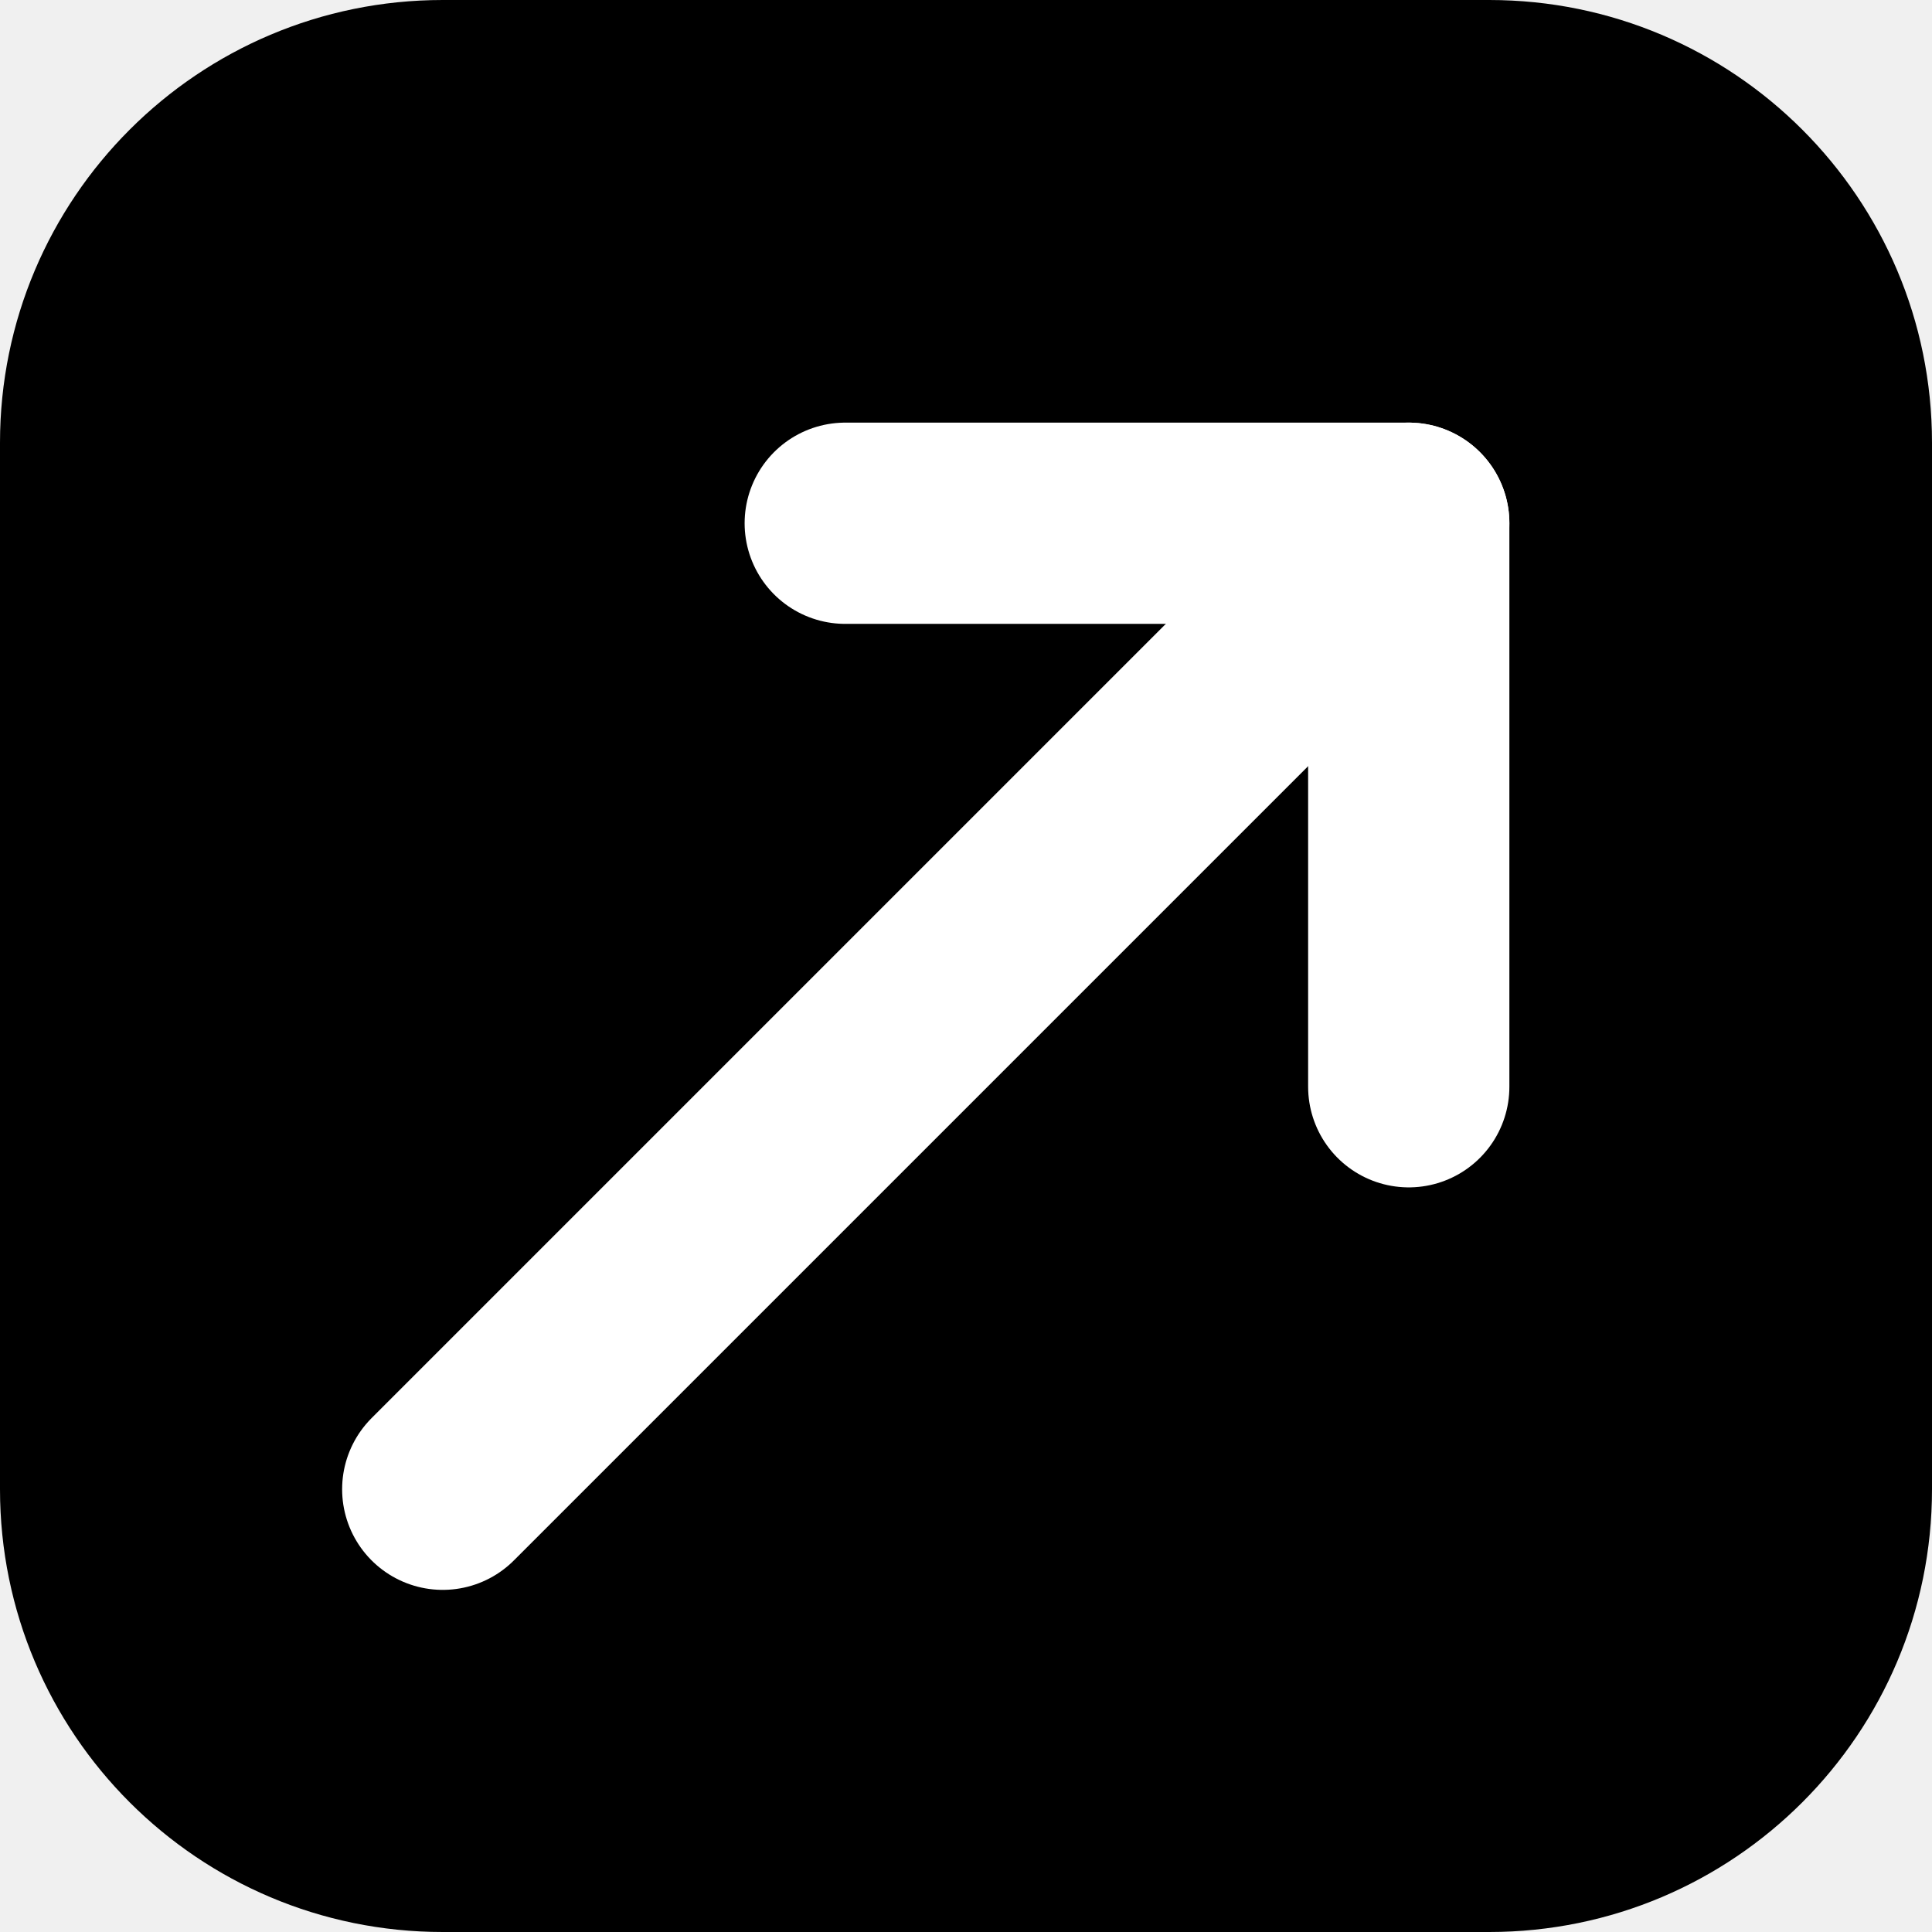
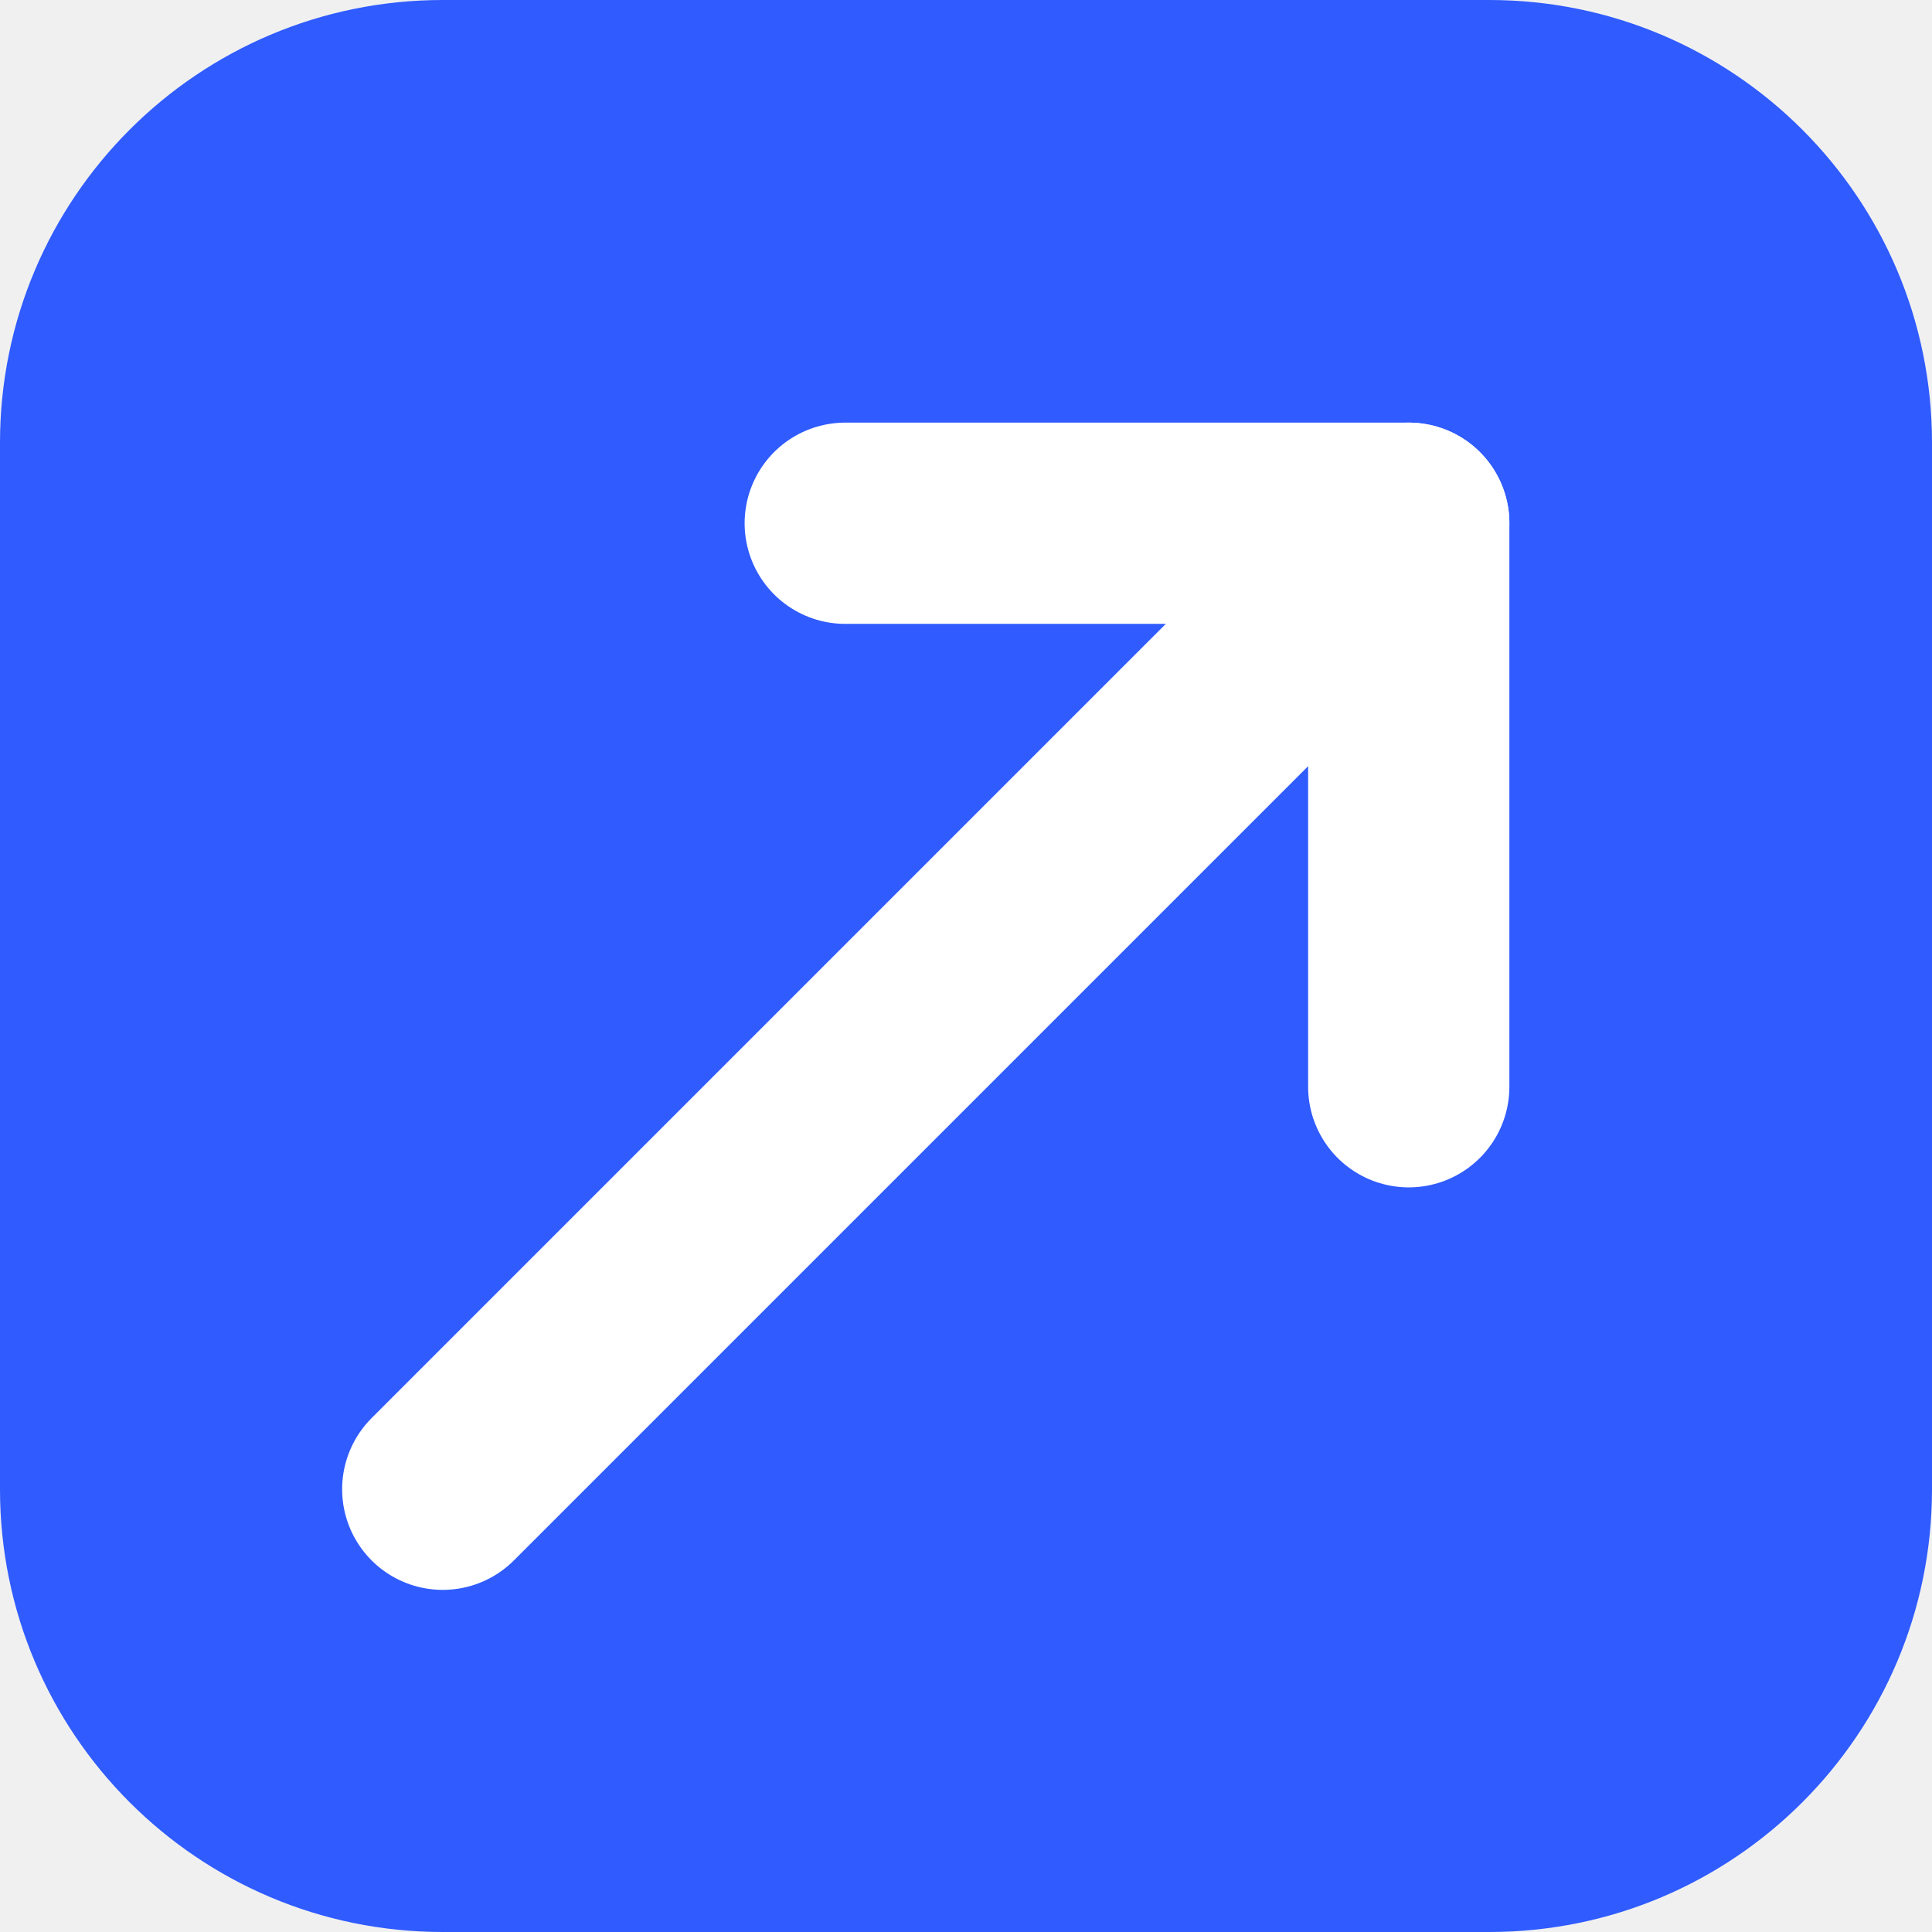
<svg xmlns="http://www.w3.org/2000/svg" width="48" height="48" viewBox="0 0 48 48" fill="none" role="img" aria-label="Architechtura">
-   <rect width="48" height="48" rx="11" fill="#000000" />
+   <rect width="48" height="48" rx="11" fill="#2F5BFF" />
  <g stroke="#FFFFFF" stroke-width="5" stroke-linecap="round" stroke-linejoin="round">
    <path d="M11 37 L35 13" />
    <path d="M21 13 L35 13 L35 27" />
  </g>
</svg>
